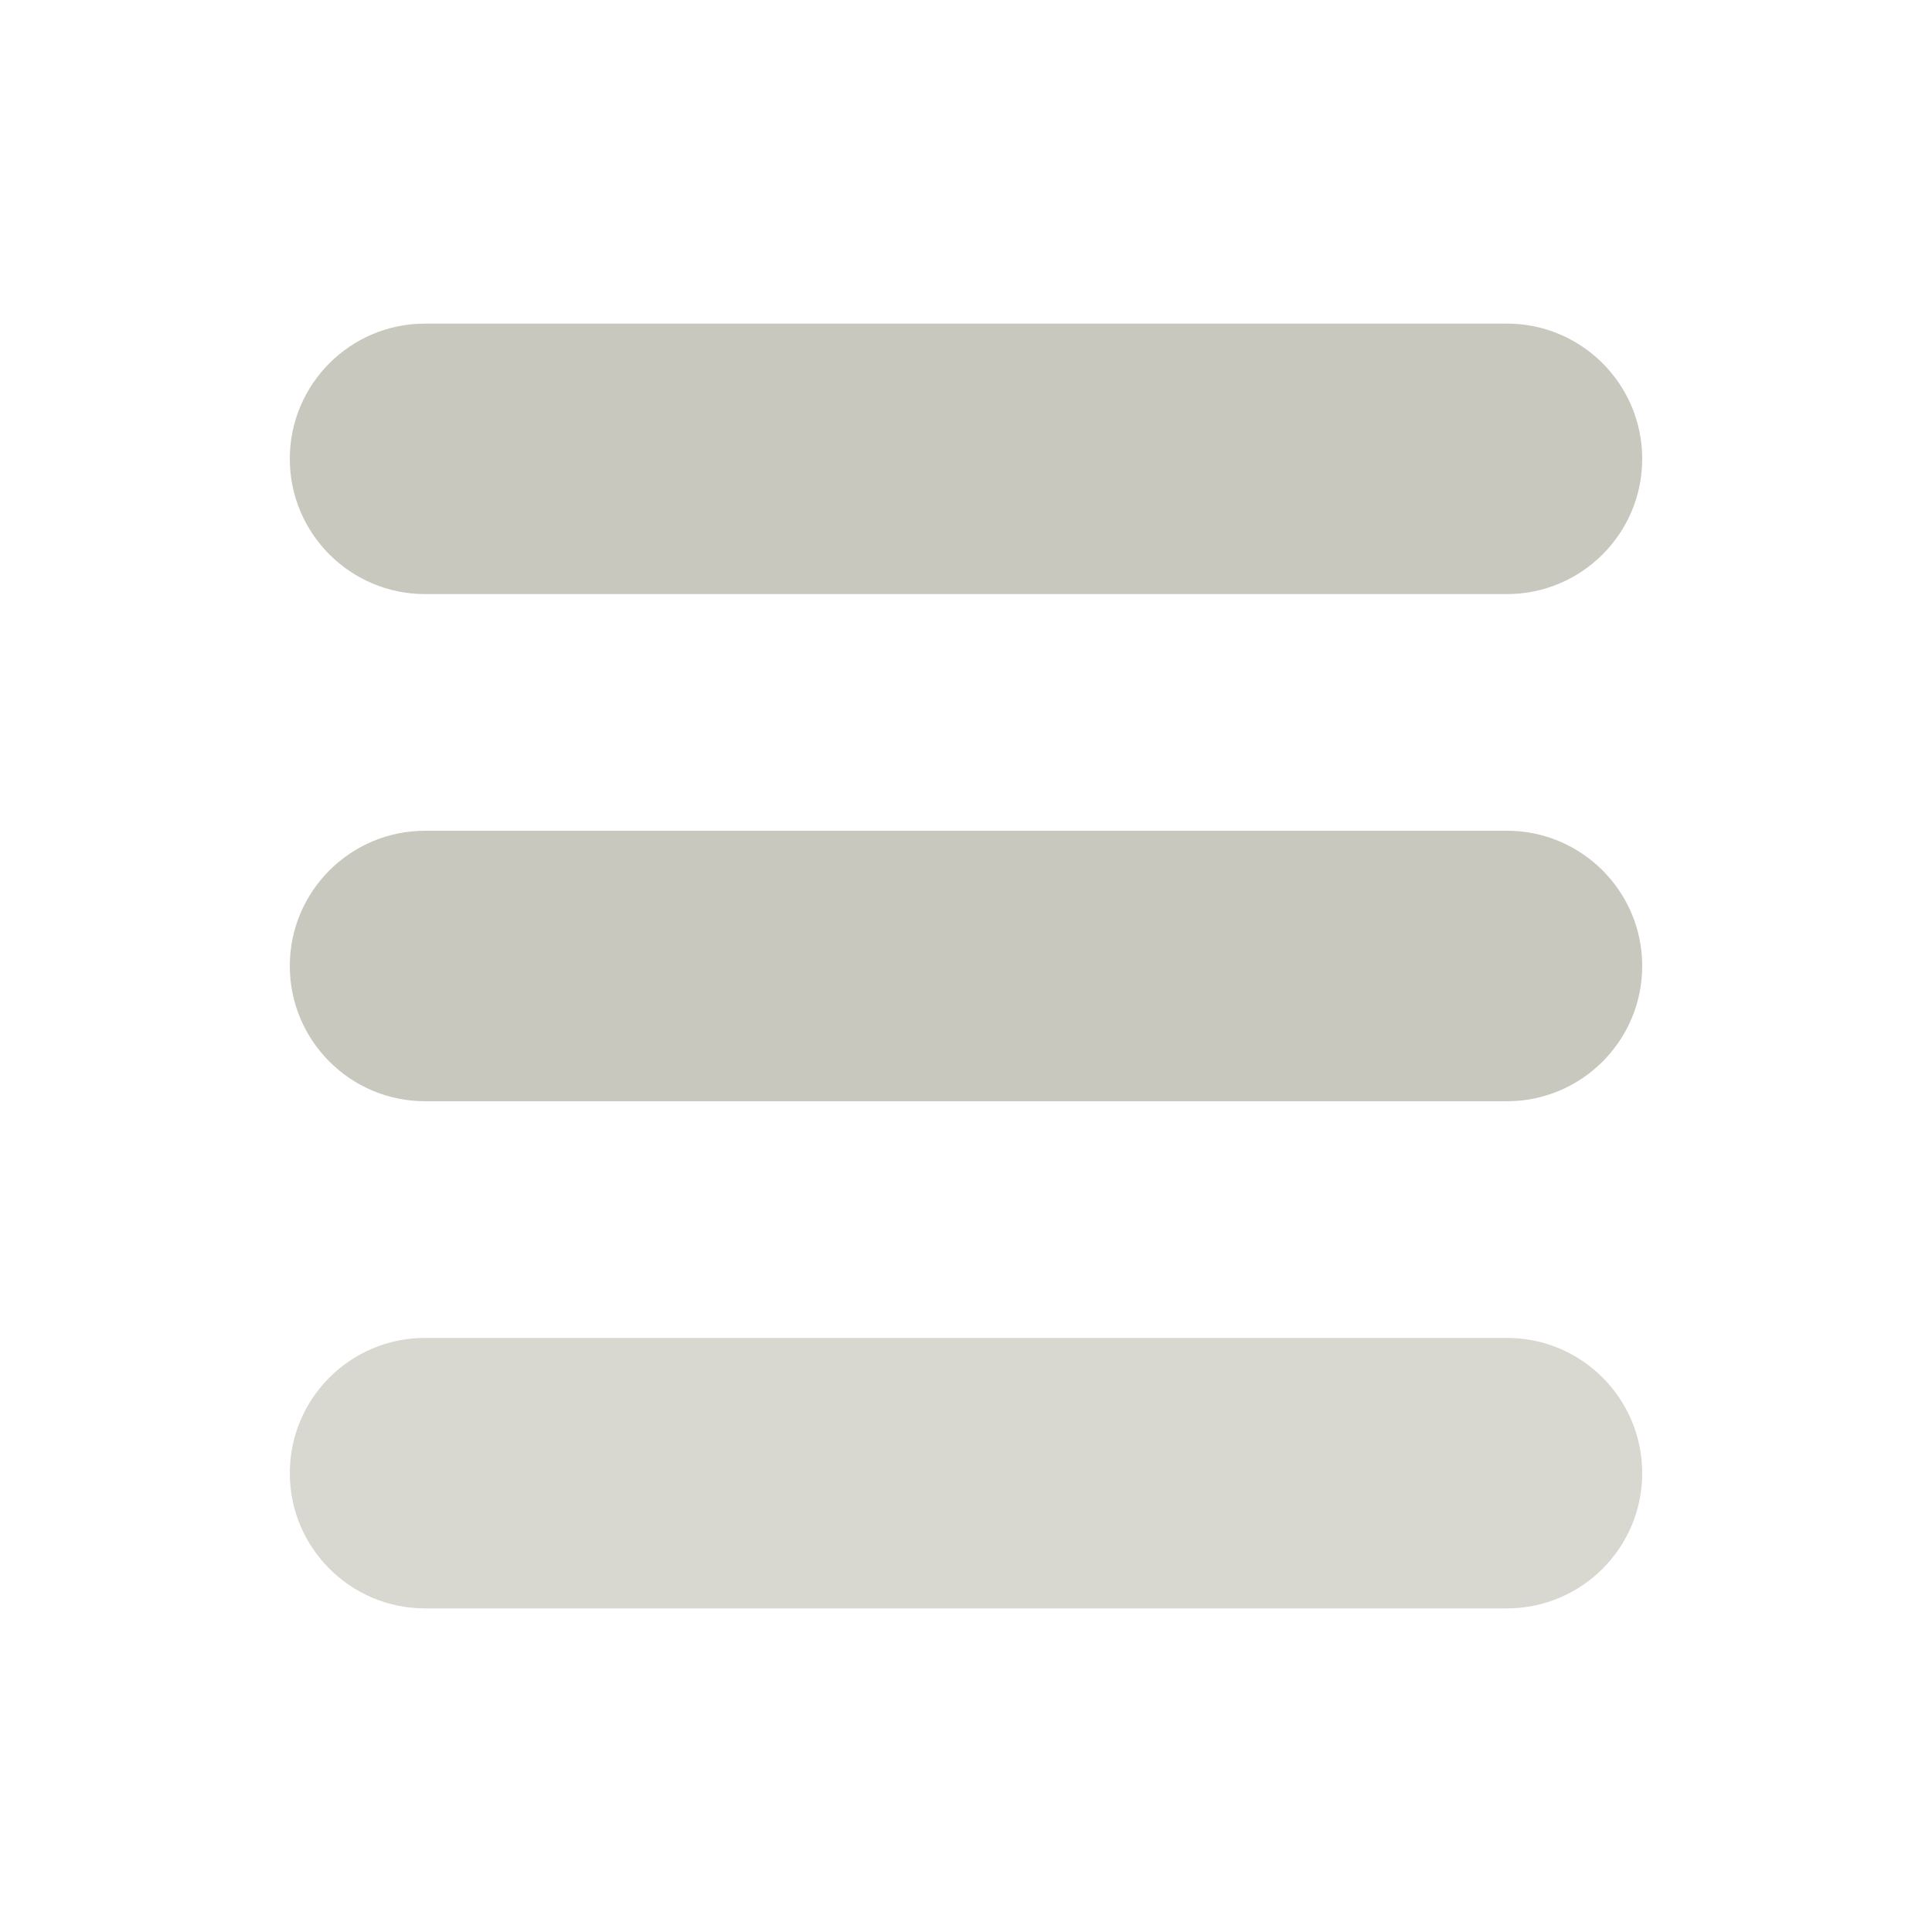
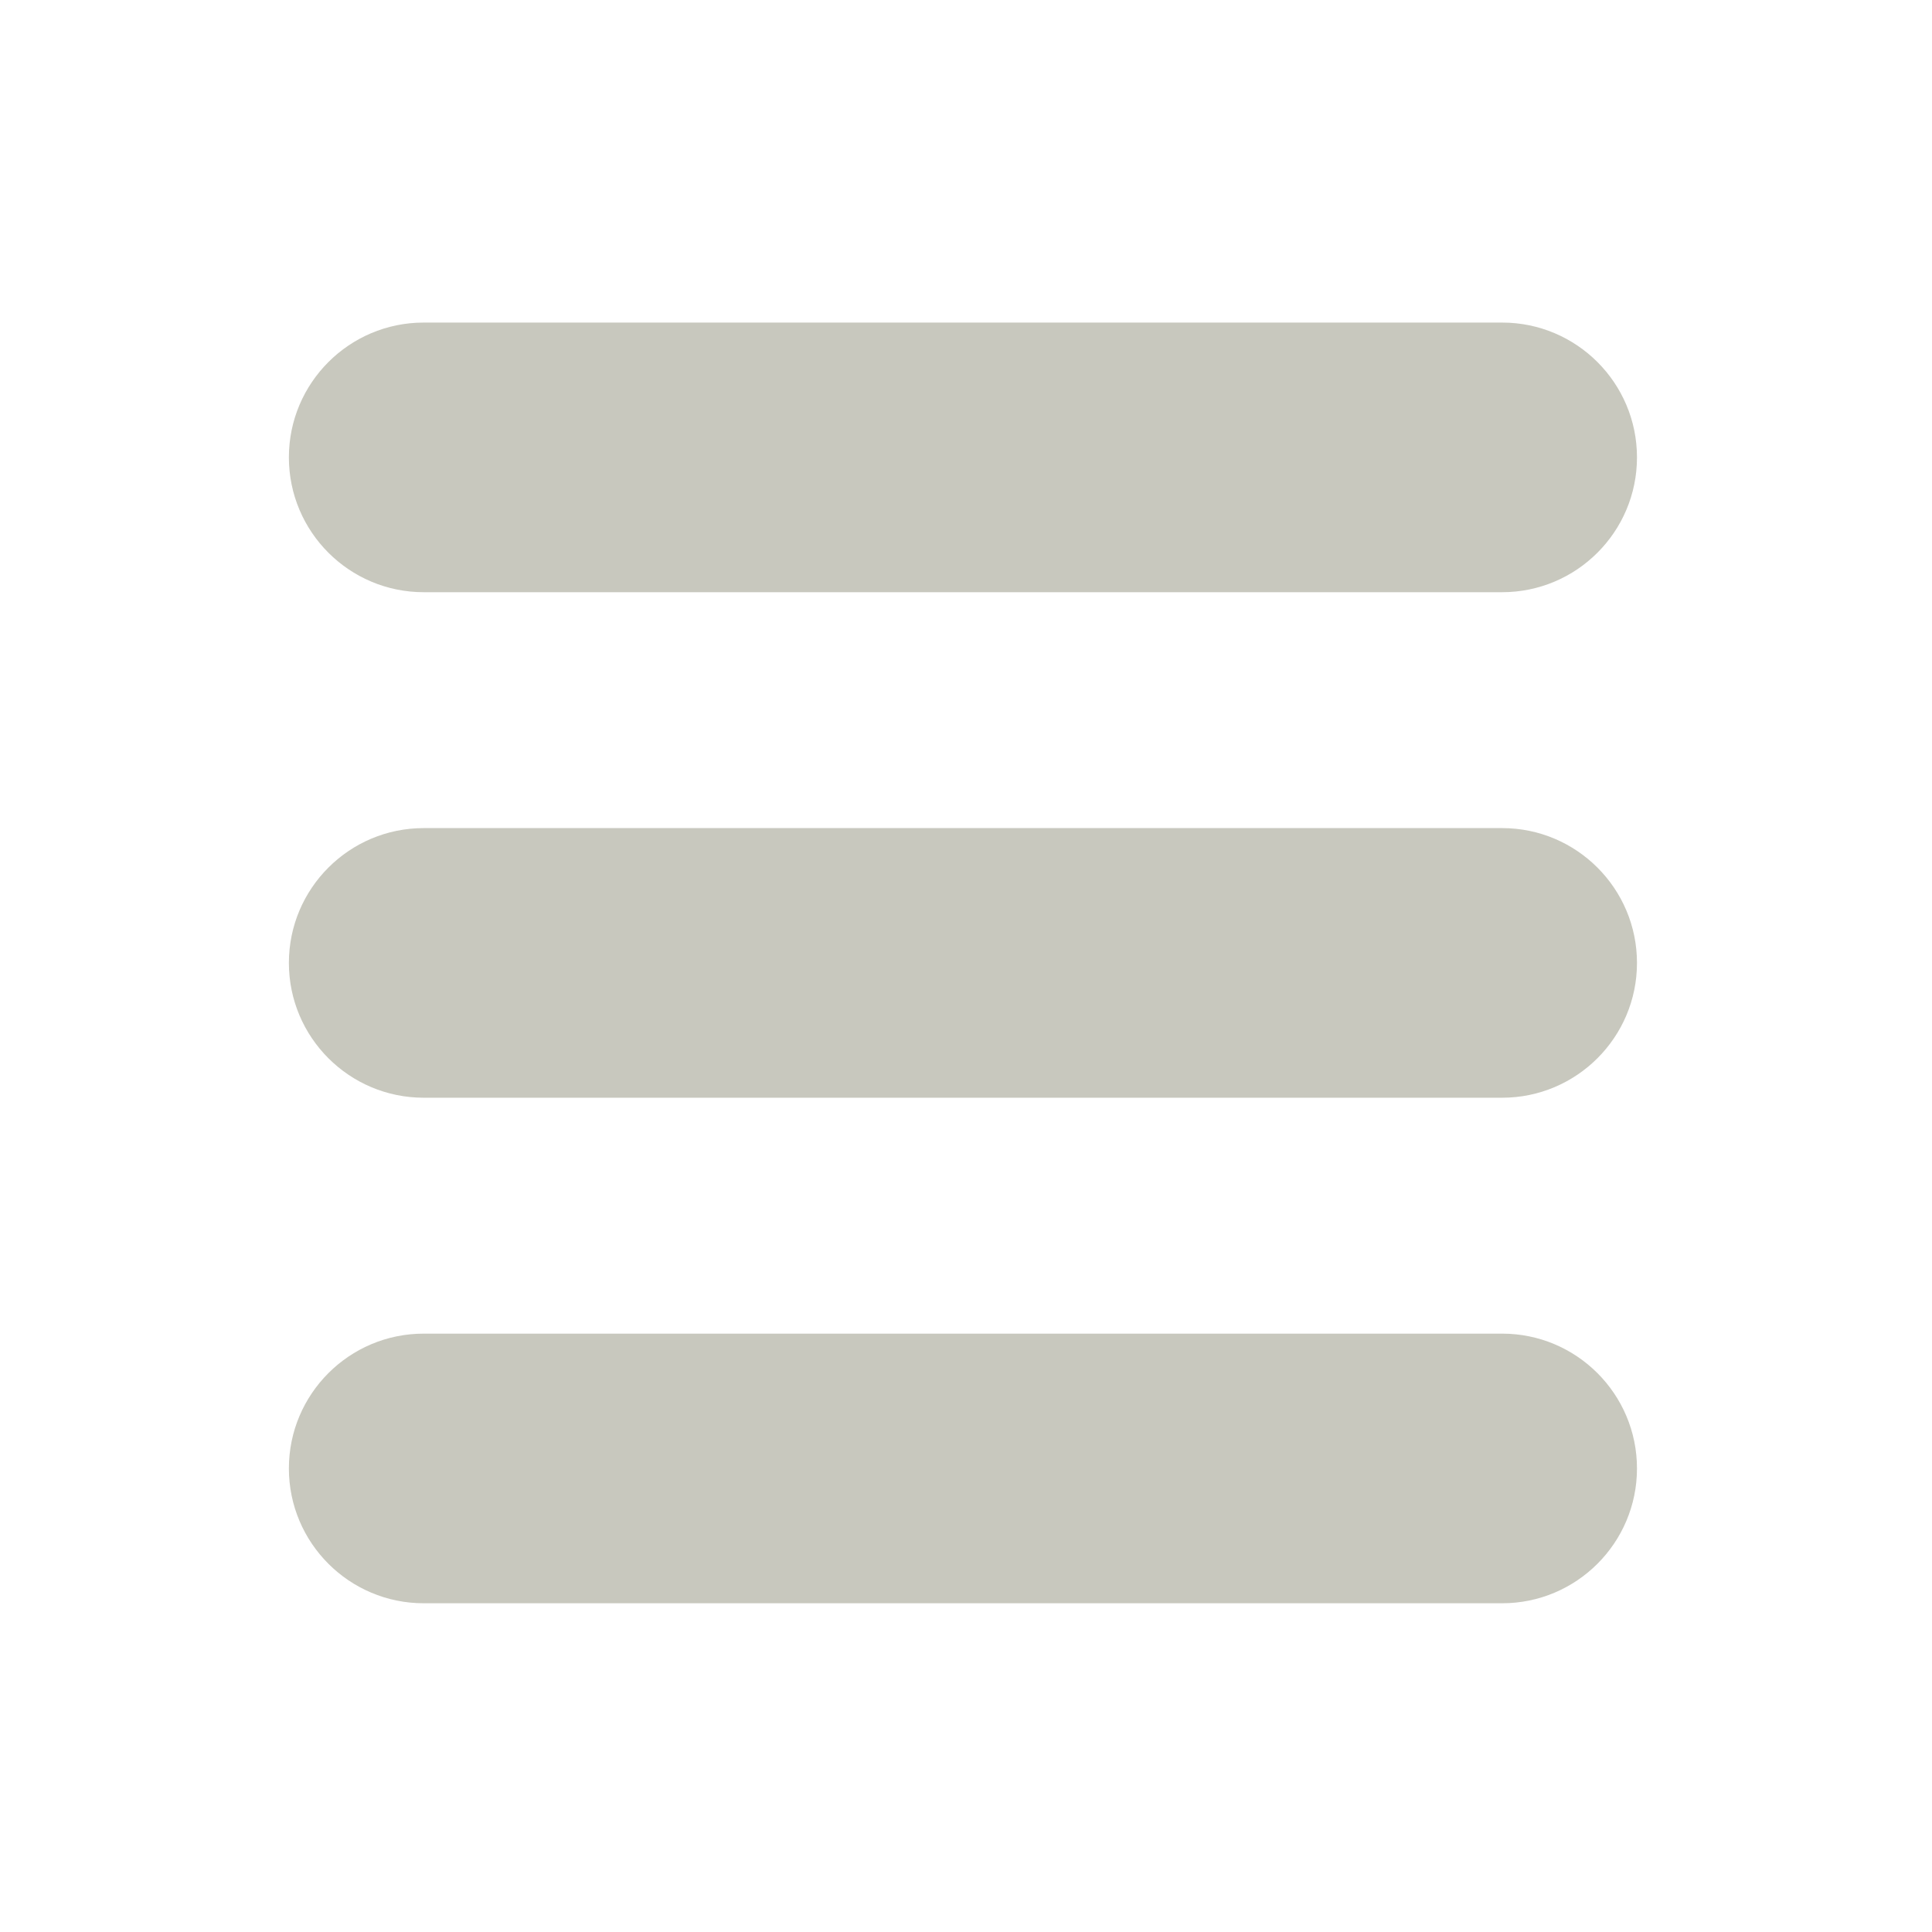
- <svg xmlns="http://www.w3.org/2000/svg" width="100%" height="100%" viewBox="0 0 50 50" version="1.1" xml:space="preserve" style="fill-rule:evenodd;clip-rule:evenodd;stroke-linejoin:round;stroke-miterlimit:2;">
-   <g transform="matrix(0.792433,0,0,0.693636,5.267062,5.693182)">
-     <path d="M46.986,8.912C46.986,11.697 45.006,13.958 42.569,13.958L7.235,13.958C4.797,13.958 2.818,11.697 2.818,8.912C2.818,6.127 4.797,3.866 7.235,3.866L42.569,3.866C45.006,3.866 46.986,6.127 46.986,8.912Z" style="fill:rgb(200,200,190);" />
+ <svg xmlns="http://www.w3.org/2000/svg" width="100%" height="100%" viewBox="0 0 209 209" version="1.1" xml:space="preserve" style="fill-rule:evenodd;clip-rule:evenodd;stroke-linejoin:round;stroke-miterlimit:2;">
+   <g>
+     <path d="M177.085,49.479c0,8.049 -6.538,14.584 -14.584,14.584l-116.666,0c-8.05,0 -14.584,-6.535 -14.584,-14.584c0,-8.049 6.534,-14.584 14.584,-14.584l116.666,0c8.046,0 14.584,6.535 14.584,14.584Z" style="fill:#c8c8be;" />
  </g>
-   <g transform="matrix(0.792433,0,0,0.693636,5.267062,18.81818)">
-     <path d="M46.986,8.912C46.986,11.697 45.006,13.958 42.569,13.958L7.235,13.958C4.797,13.958 2.818,11.697 2.818,8.912C2.818,6.127 4.797,3.866 7.235,3.866L42.569,3.866C45.006,3.866 46.986,6.127 46.986,8.912Z" style="fill:rgb(200,200,190);" />
+   <g>
+     <path d="M177.085,104.166c0,8.049 -6.538,14.584 -14.584,14.584l-116.666,0c-8.05,0 -14.584,-6.535 -14.584,-14.584c0,-8.049 6.534,-14.584 14.584,-14.584l116.666,0c8.046,0 14.584,6.535 14.584,14.584Z" style="fill:#c8c8be;" />
  </g>
-   <g transform="matrix(0.792433,0,0,0.693636,5.267062,31.94318)">
-     <path d="M46.986,8.912C46.986,11.697 45.006,13.958 42.569,13.958L7.235,13.958C4.797,13.958 2.818,11.697 2.818,8.912C2.818,6.127 4.797,3.866 7.235,3.866L42.569,3.866C45.006,3.866 46.986,6.127 46.986,8.912Z" style="fill:rgb(200,200,190);fill-opacity:0.7;" />
+   <g>
+     <path d="M177.085,158.854c0,8.049 -6.538,14.584 -14.584,14.584l-116.666,0c-8.05,0 -14.584,-6.535 -14.584,-14.584c0,-8.049 6.534,-14.584 14.584,-14.584l116.666,0c8.046,0 14.584,6.535 14.584,14.584Z" style="fill:#c8c8be;" />
  </g>
</svg>
